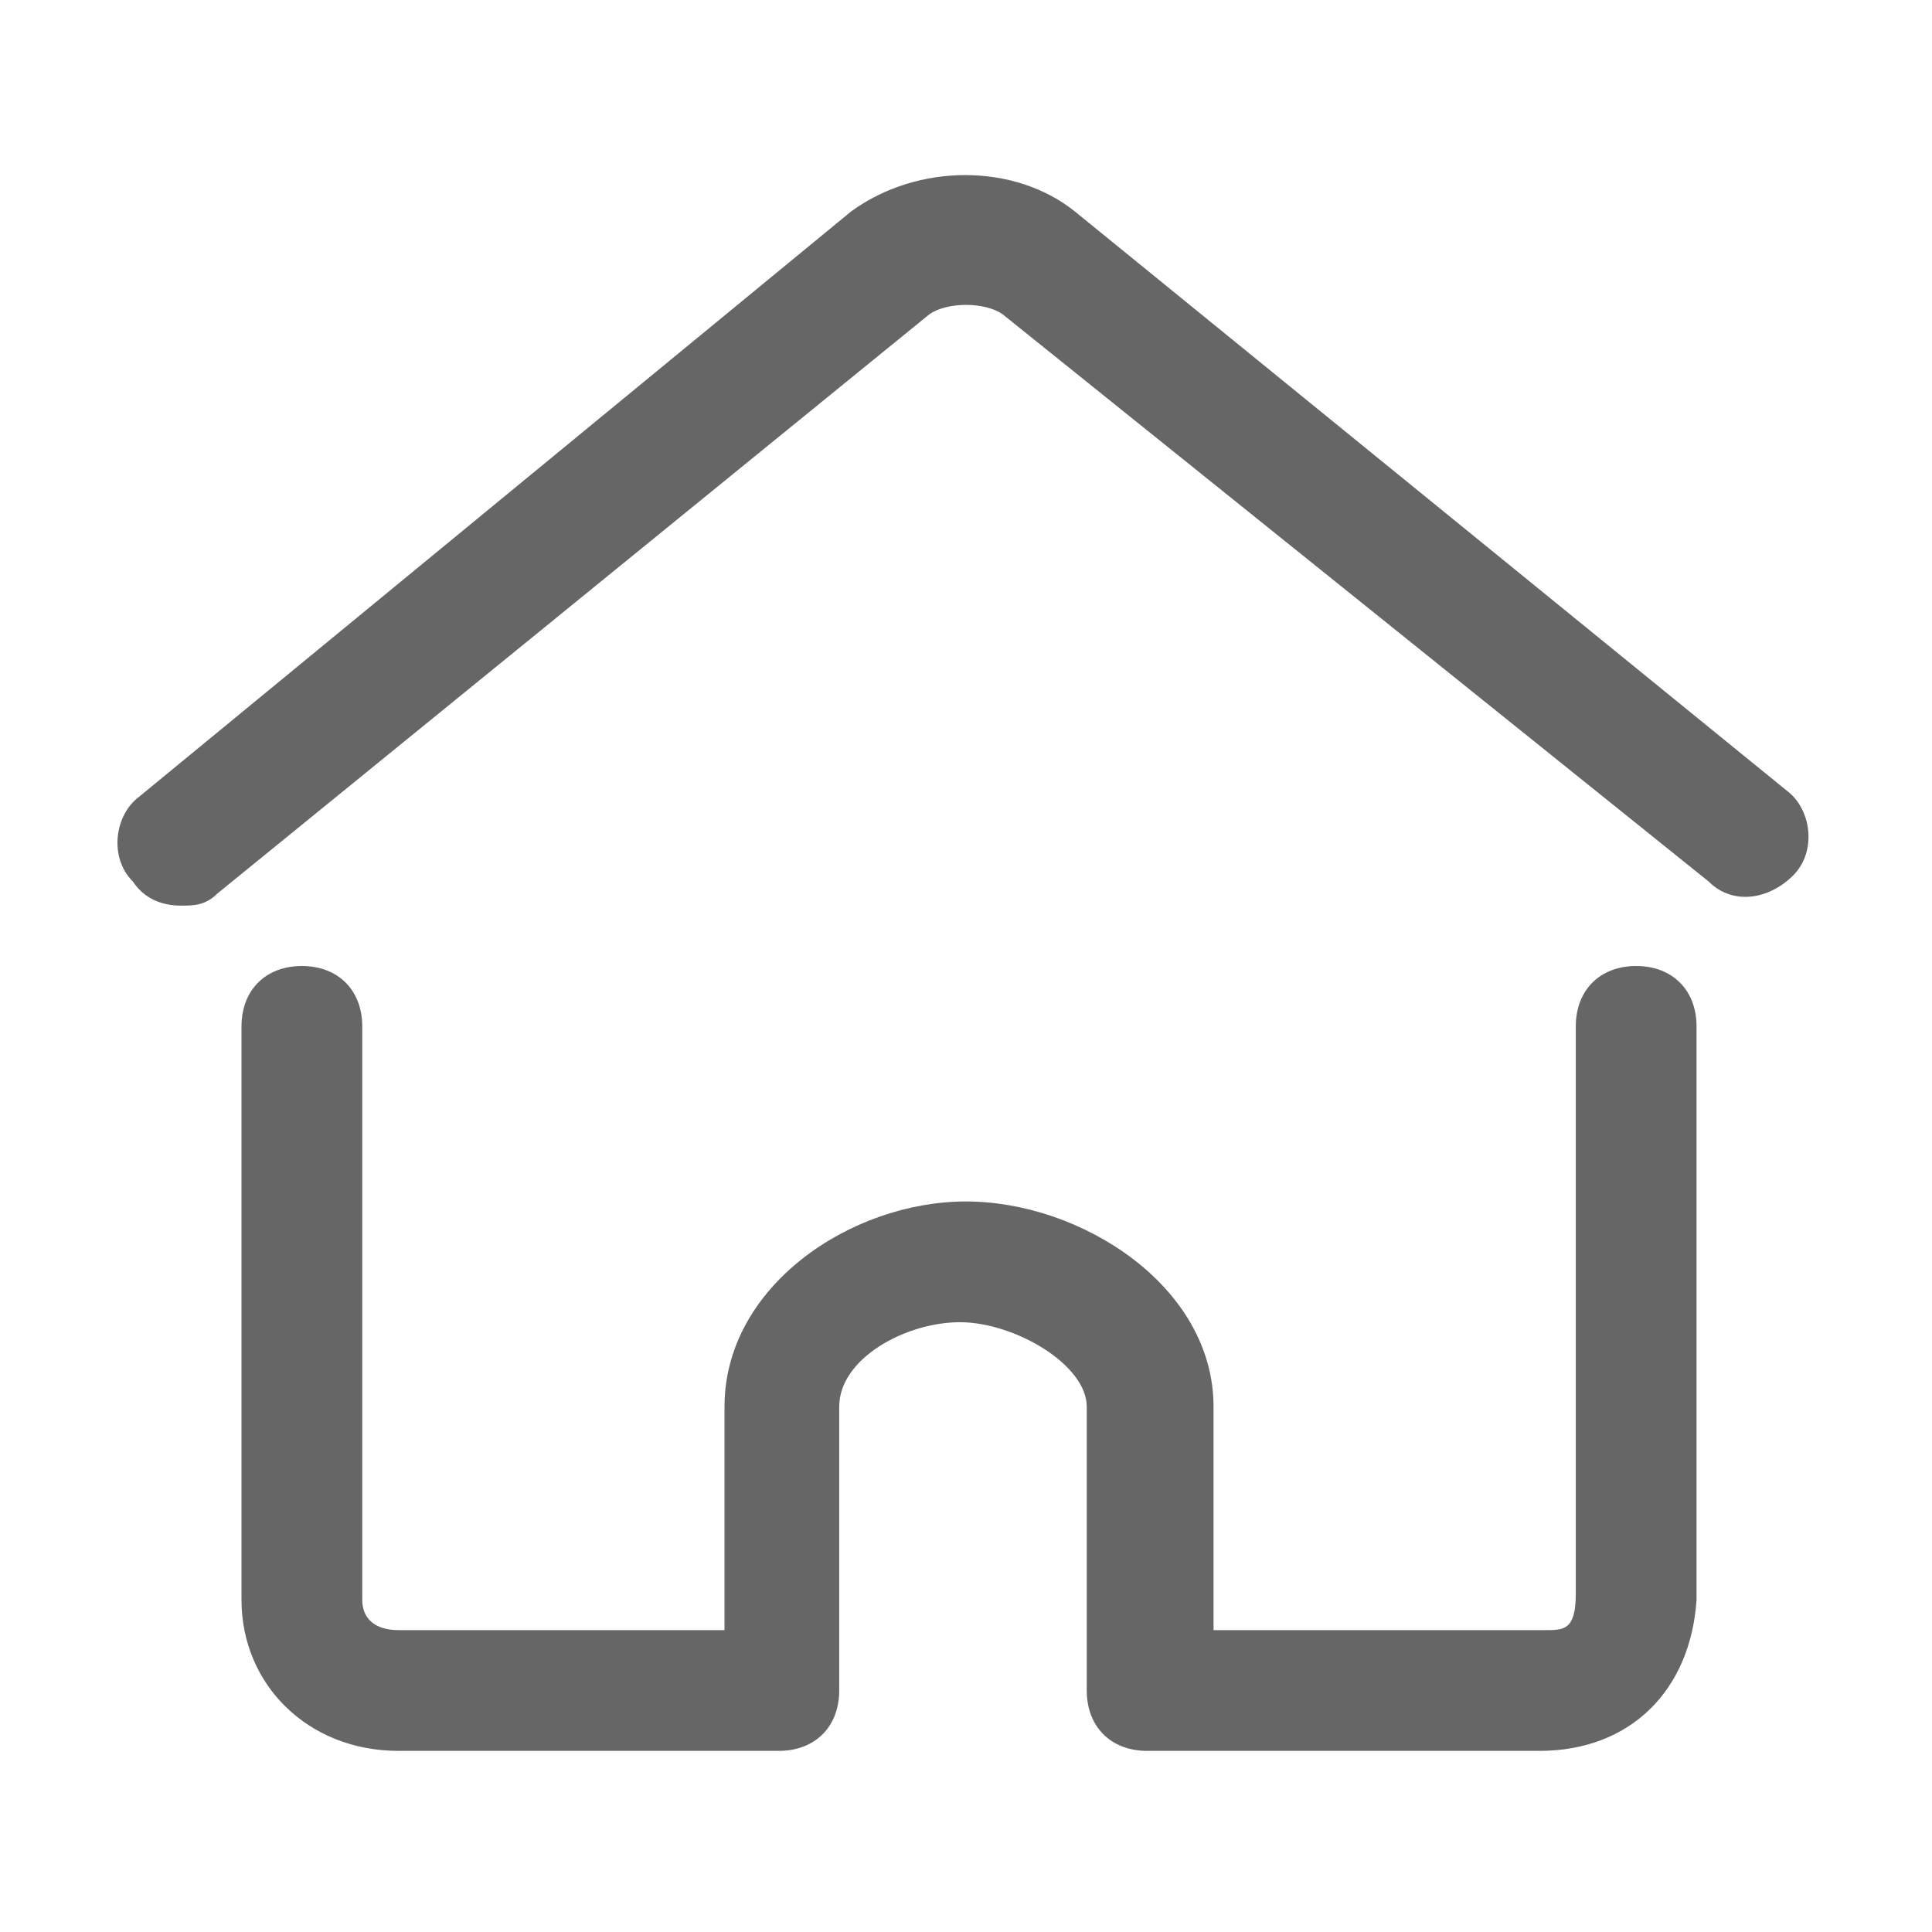
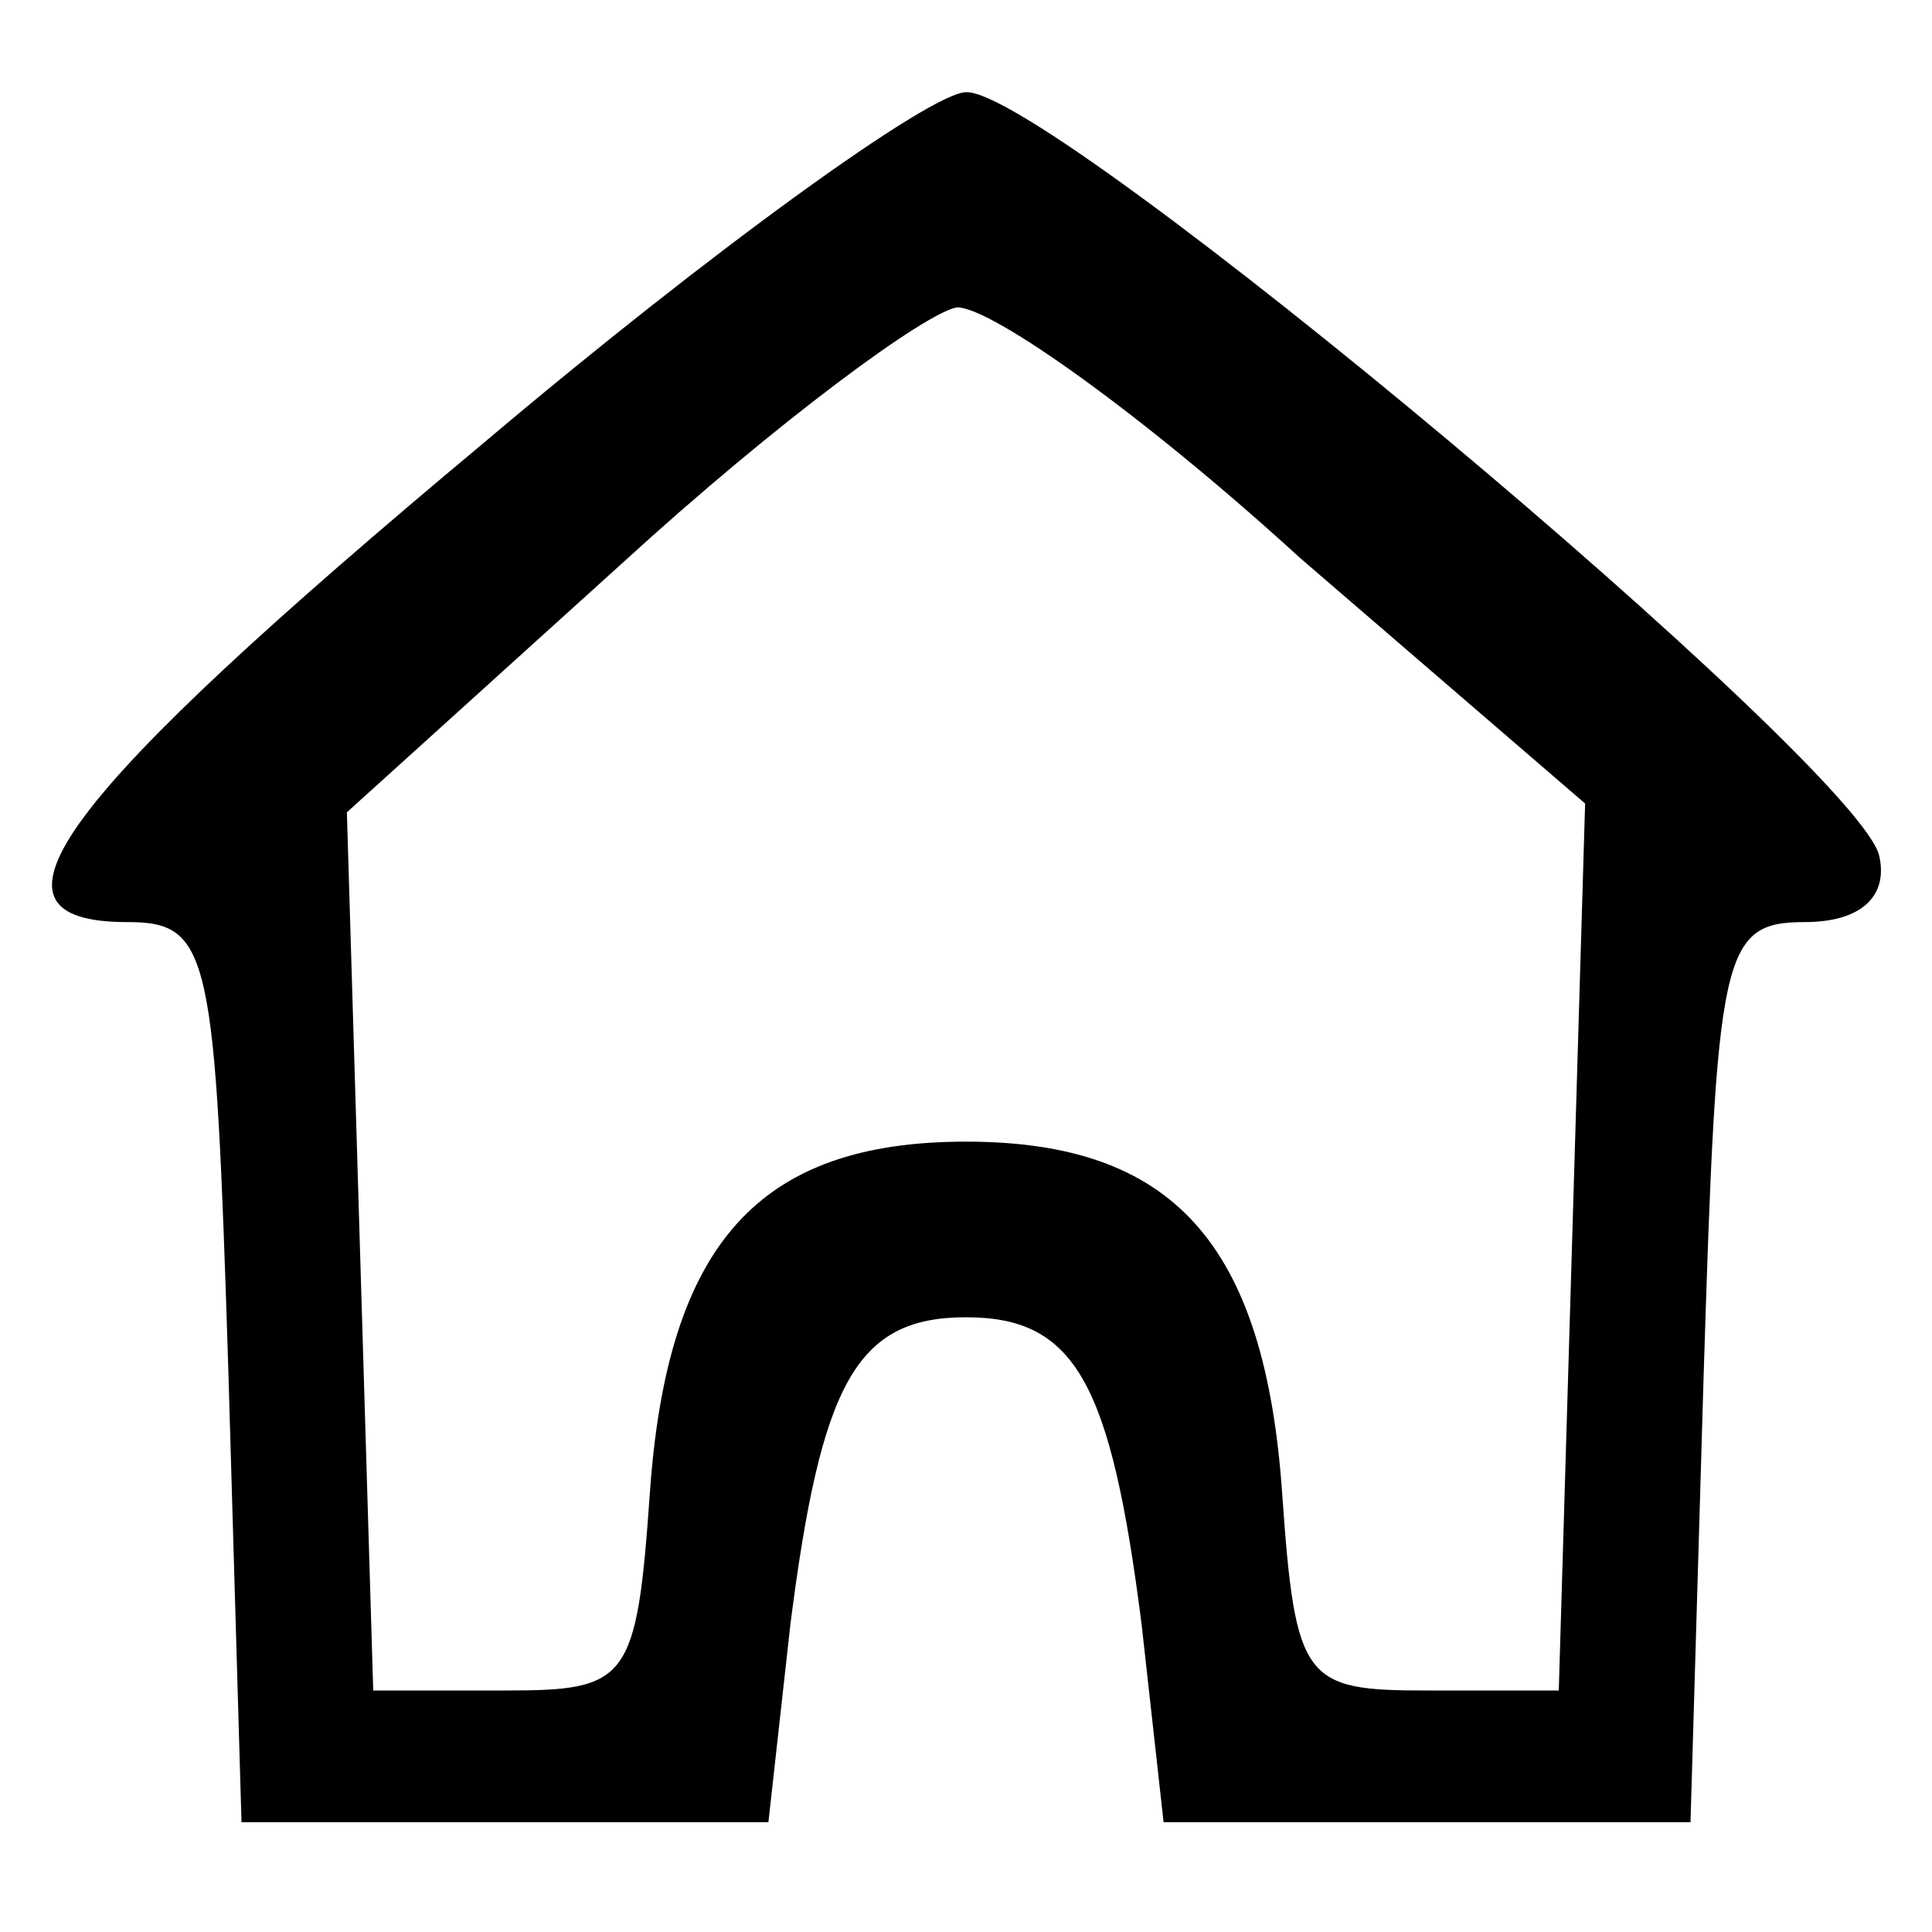
- <svg xmlns="http://www.w3.org/2000/svg" t="1602819759432" class="icon" viewBox="0 0 1024 1024" version="1.1" p-id="5790" width="200" height="200">
-   <defs>
-     <style type="text/css" />
-   </defs>
-   <path d="M96 480c-9.6 0-19.2-3.2-25.6-12.8-12.8-12.8-9.6-35.2 3.2-44.8l377.6-310.4c35.2-25.6 86.4-25.6 118.4 0l377.6 307.2c12.8 9.6 16 32 3.2 44.8-12.8 12.8-32 16-44.8 3.2L531.2 166.4c-9.6-6.4-28.8-6.4-38.4 0L115.2 473.6c-6.4 6.4-12.8 6.4-19.2 6.4zM816 928H608c-19.2 0-32-12.8-32-32v-150.4c0-22.4-38.4-44.8-67.2-44.8-28.8 0-64 19.2-64 44.8V896c0 19.2-12.8 32-32 32H211.2C163.2 928 128 892.8 128 848V544c0-19.2 12.8-32 32-32s32 12.8 32 32v304c0 9.6 6.4 16 19.2 16H384v-118.4c0-64 67.2-108.8 128-108.8s131.2 44.8 131.2 108.8V864h176c9.6 0 16 0 16-19.2V544c0-19.2 12.8-32 32-32s32 12.8 32 32v304C896 896 864 928 816 928z" fill="#666666" p-id="5791" />
+ <svg xmlns="http://www.w3.org/2000/svg" version="1.0" width="44pt" height="44pt" viewBox="0 0 44 44" preserveAspectRatio="xMidYMid meet">
+   <g transform="translate(0,44) scale(0.1,-0.1)" fill="#000000" stroke="none">
+     <path d="M110 339 c-97 -81 -118 -109 -81 -109 19 0 20 -7 23 -102 l3 -103 60 0 60 0 5 45 c7 55 15 70 40 70 25 0 33 -15 40 -70 l5 -45 60 0 60 0 3 102 c3 96 4 103 23 103 13 0 19 6 17 15 -4 20 -189 175 -208 174 -8 0 -58 -36 -110 -80z m186 -26 l65 -56 -3 -101 -3 -101 -30 0 c-28 0 -30 2 -33 45 -4 57 -25 80 -72 80 -47 0 -68 -23 -72 -80 -3 -43 -5 -45 -33 -45 l-30 0 -3 100 -3 100 63 57 c35 32 69 57 76 58 8 0 43 -25 78 -57z" />
+   </g>
</svg>
